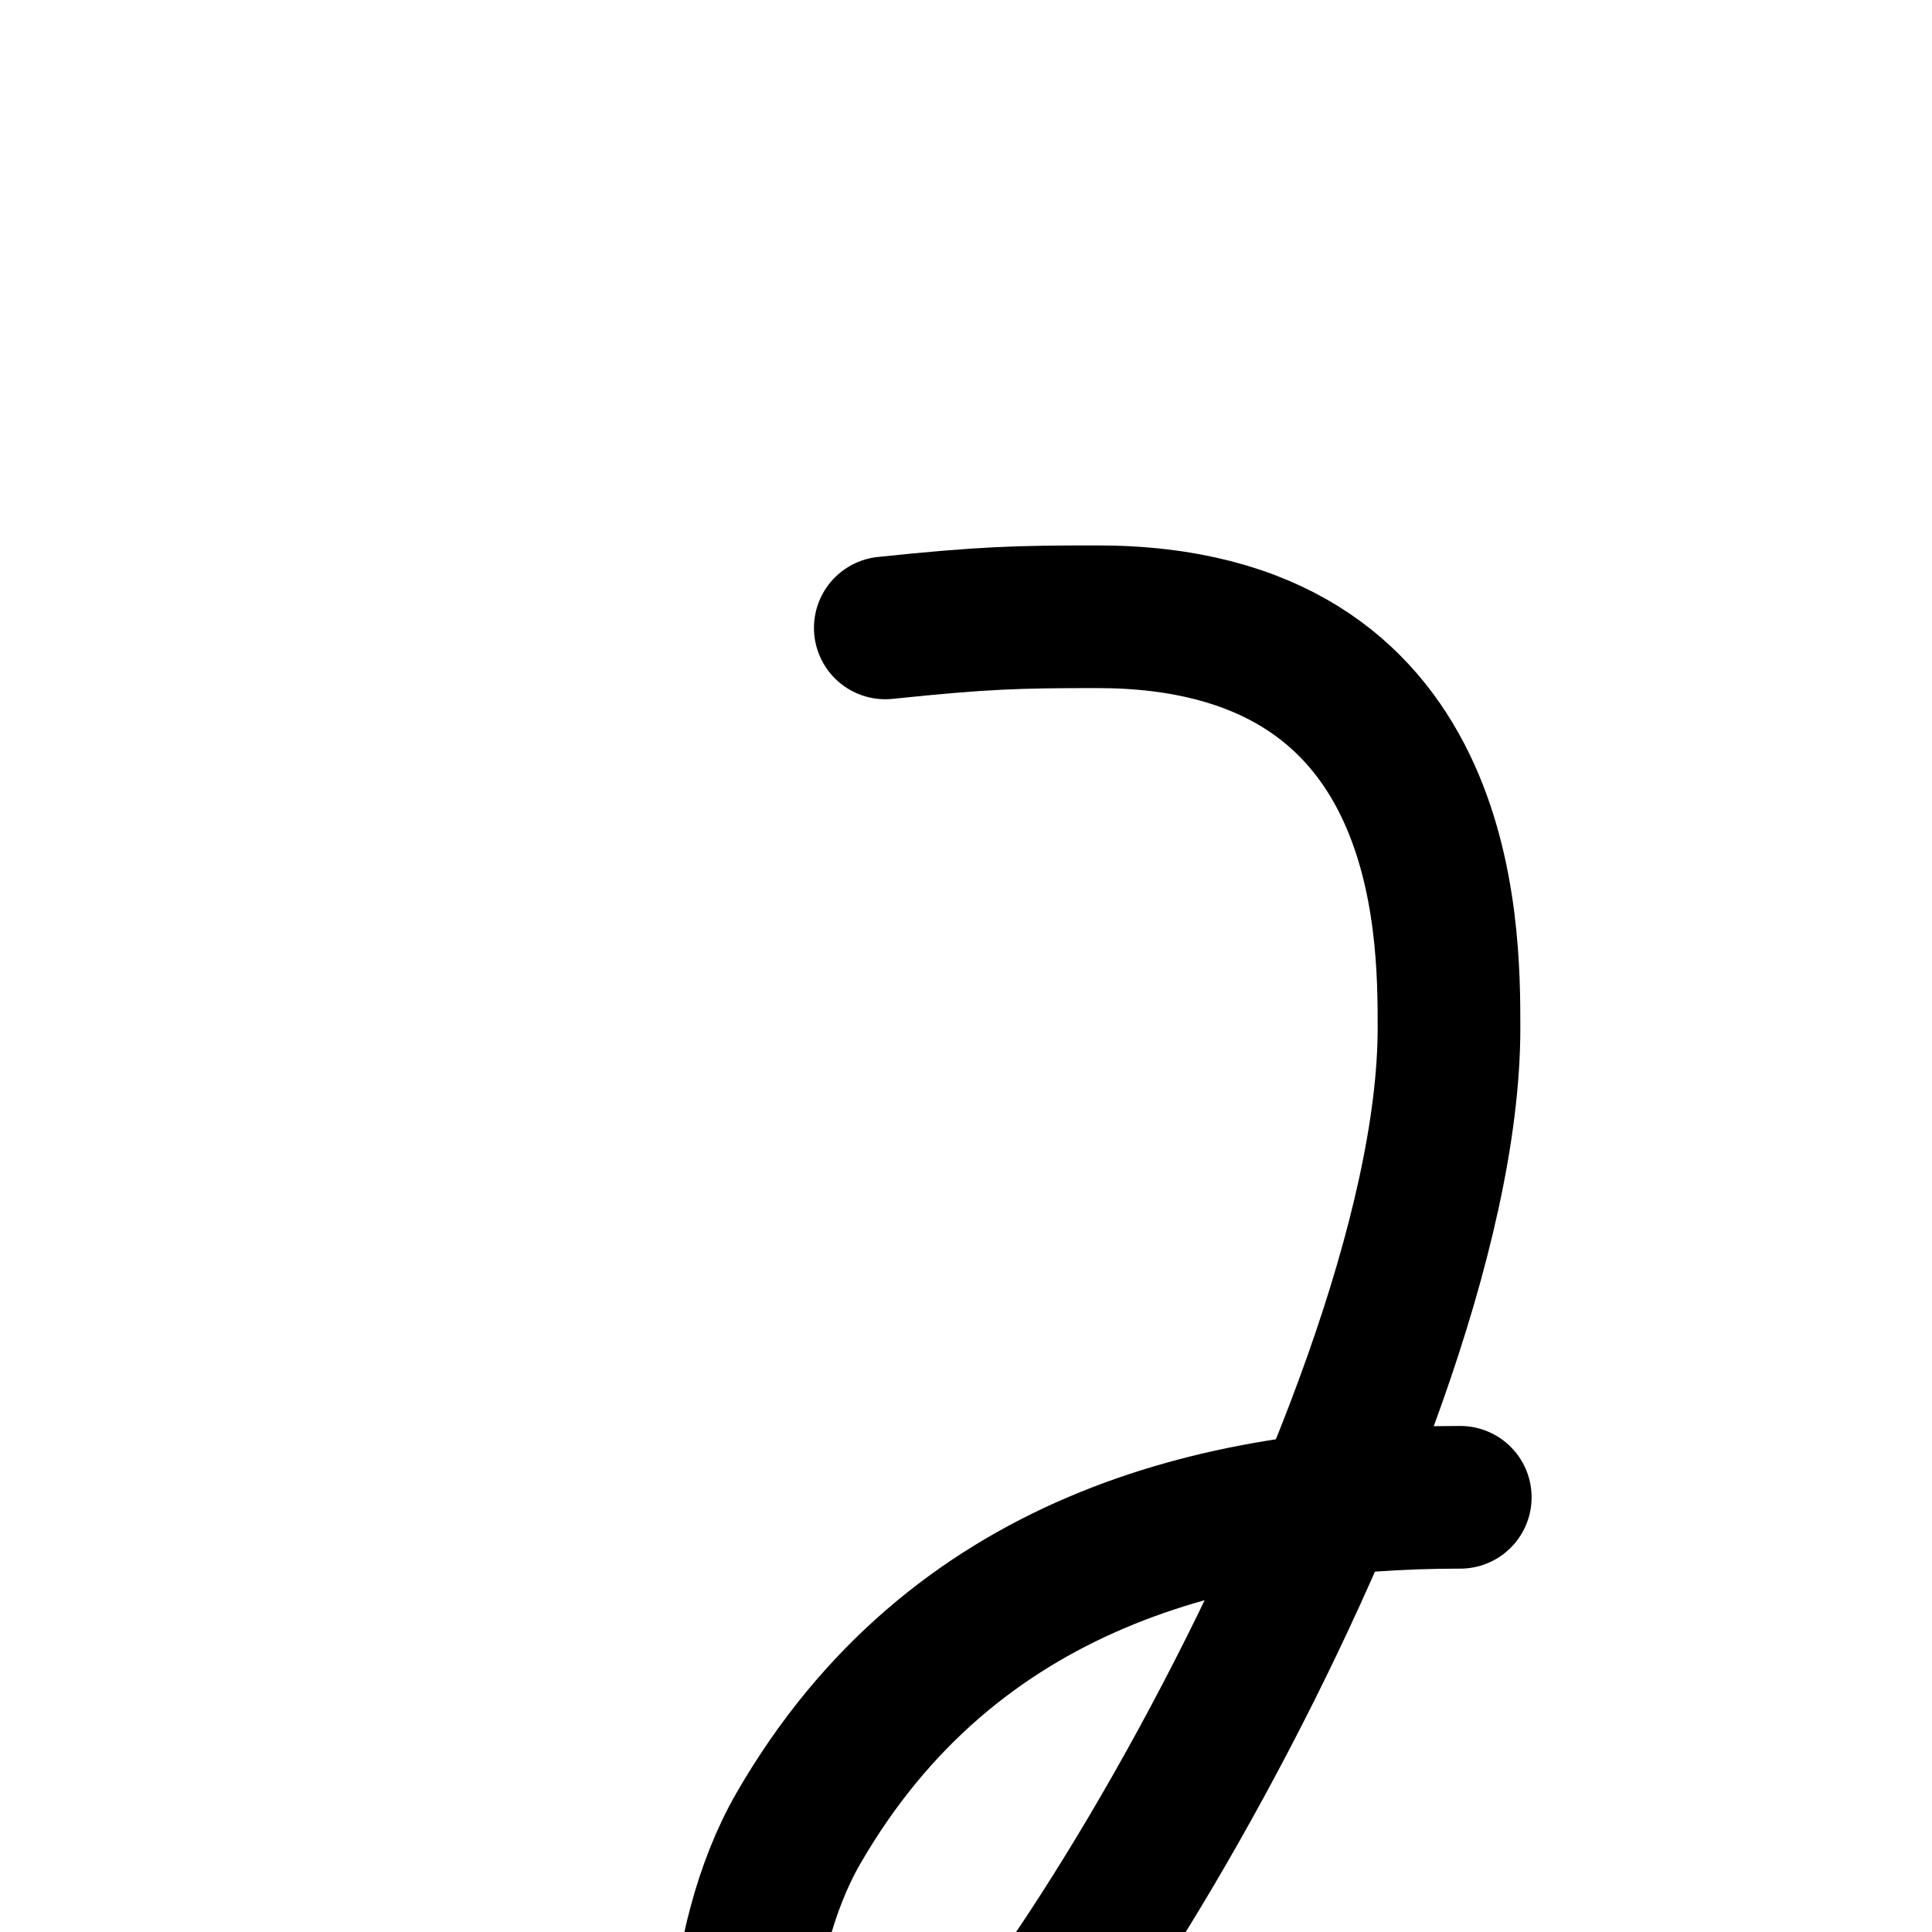
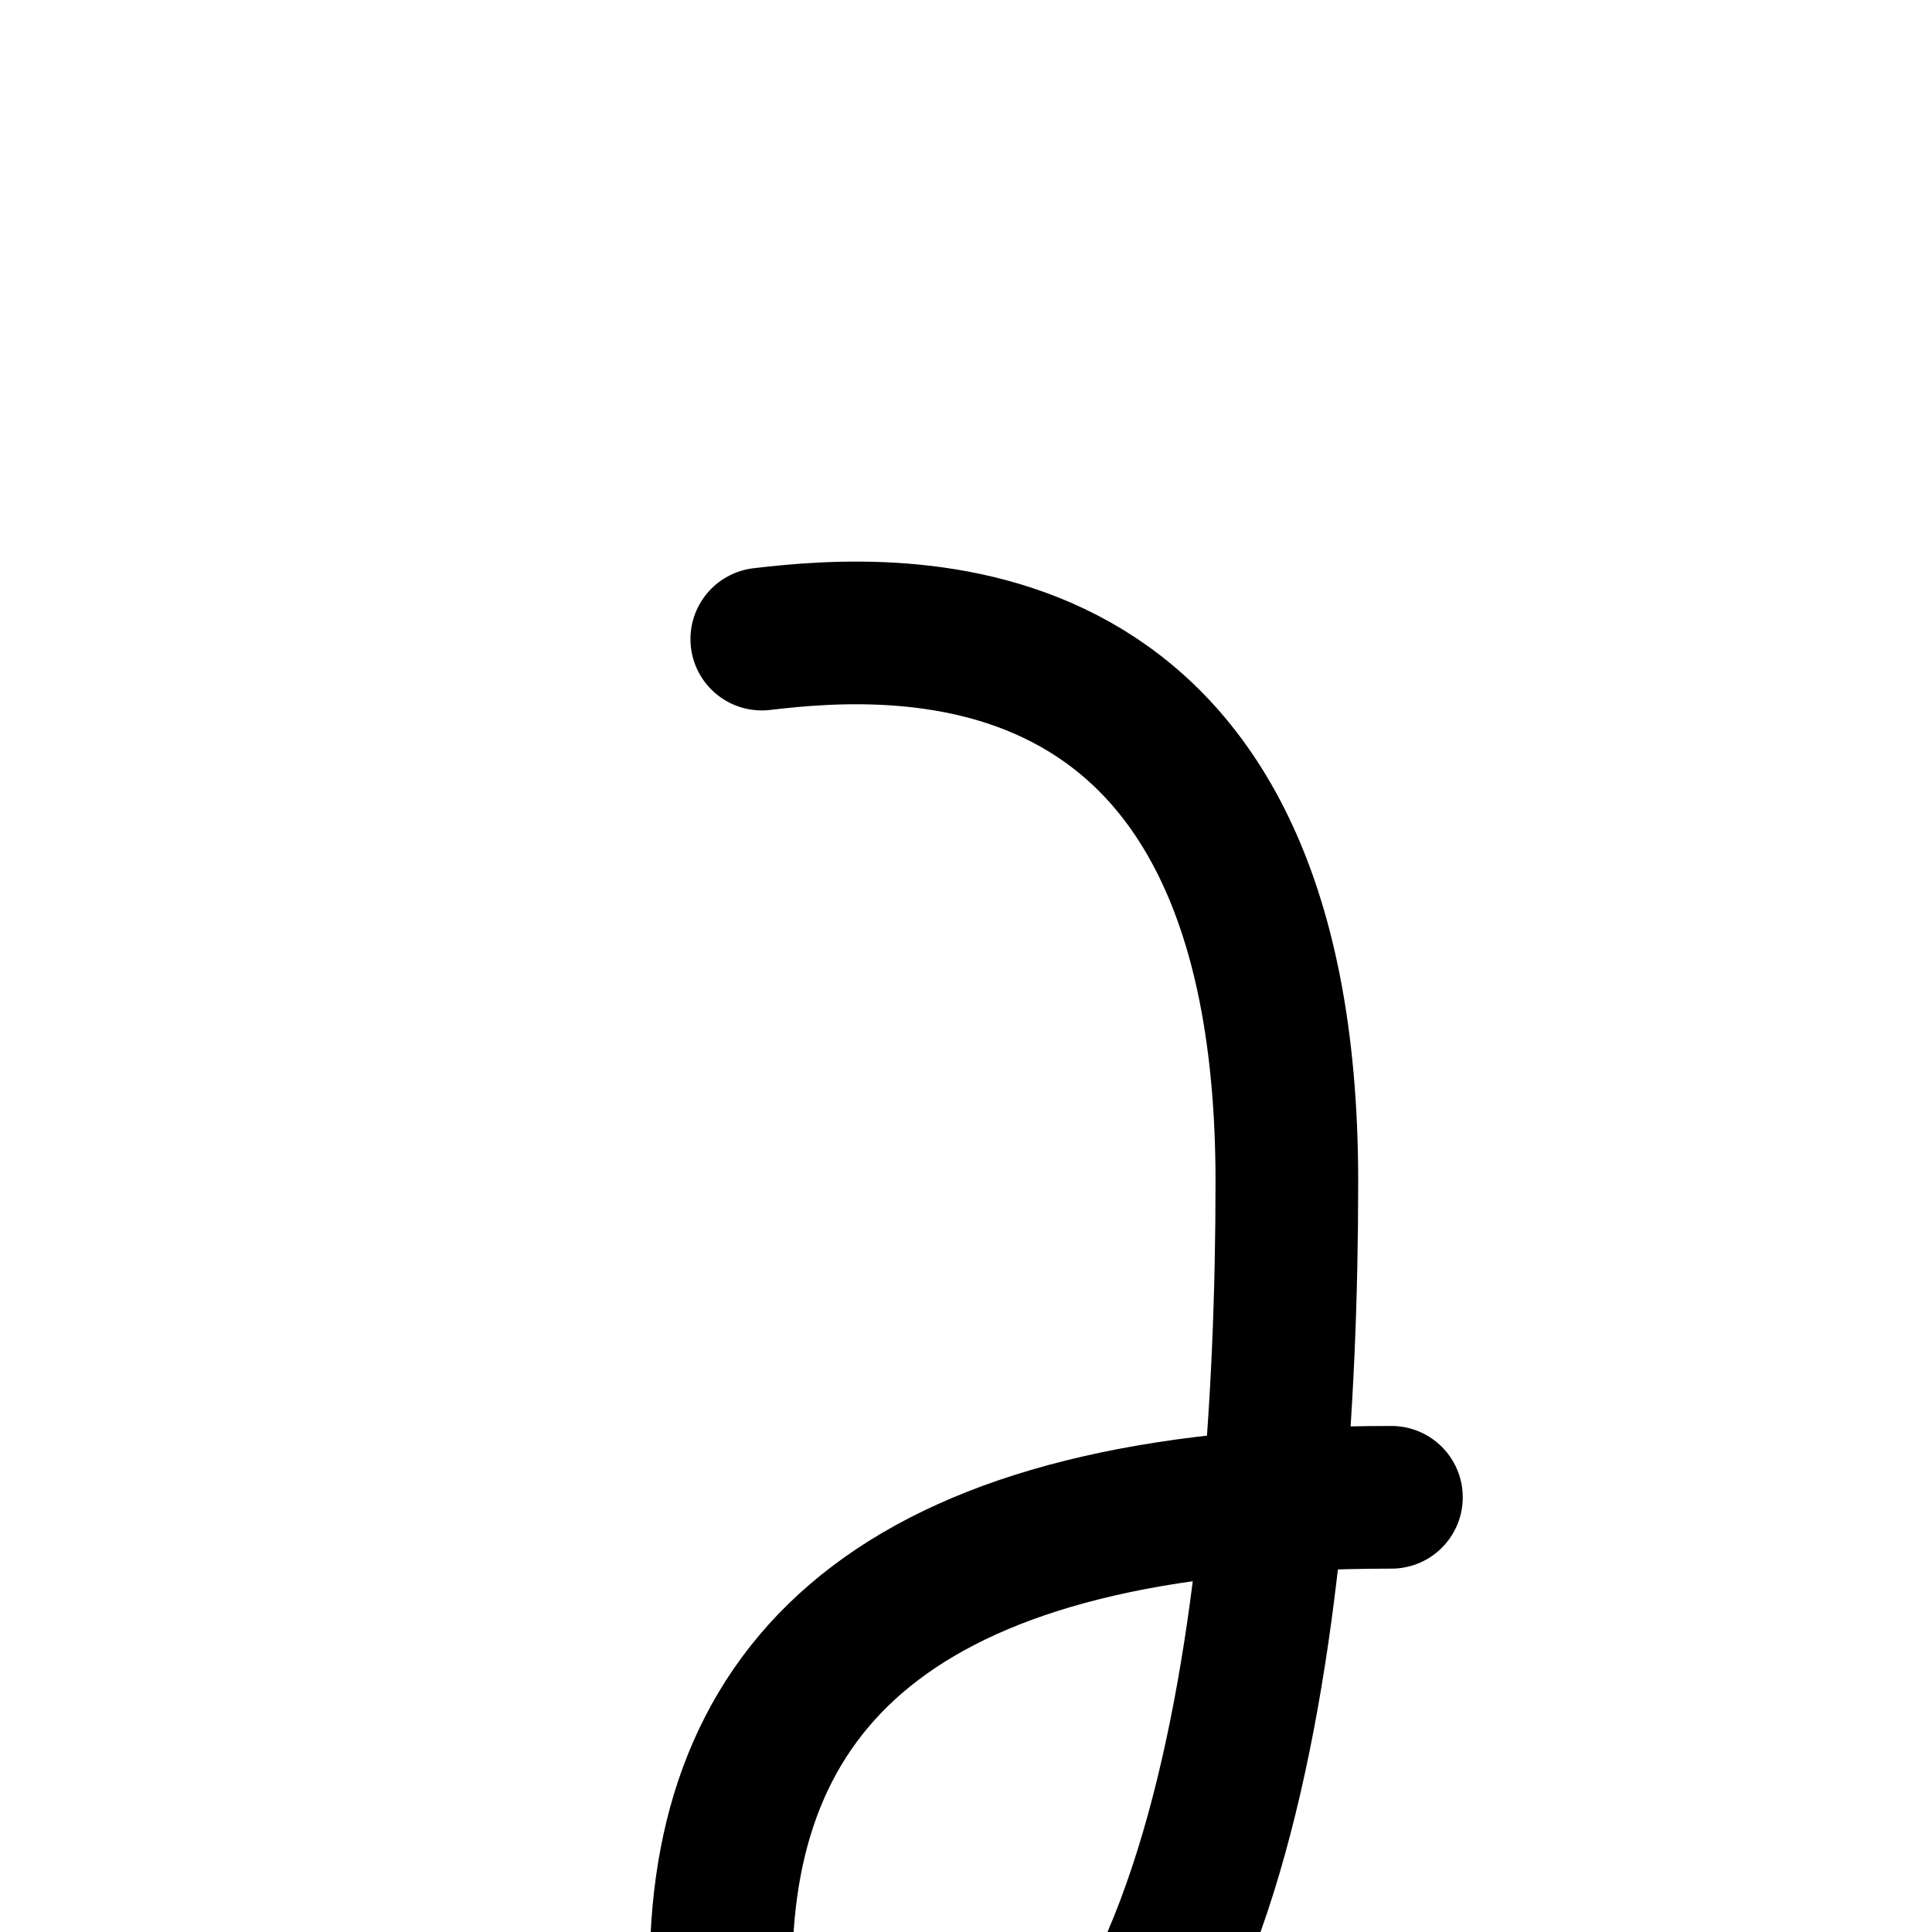
<svg xmlns="http://www.w3.org/2000/svg" version="1.1" viewBox="-10 0 1000 1000" id="svg2" width="1000" height="1000">
  <defs id="defs10" />
  <g id="g4720" transform="matrix(1.0663,0,0,-1.0663,68.33568,1499.684)" style="opacity:0.451" />
  <g transform="matrix(1,0,0,-1,0,1418)" id="g4" />
  <g id="g4720-4" transform="matrix(1.0663,0,0,-1.0663,136.9952,1604.197)" style="opacity:0.451" />
  <g transform="matrix(1,0,0,-1,68.65956,1522.513)" id="g4-5" />
-   <path style="fill:none;fill-rule:evenodd;stroke:#000000;stroke-width:73.846;stroke-linecap:round;stroke-linejoin:round;stroke-miterlimit:4;stroke-dasharray:none;stroke-opacity:1" d="m 448.228,325.001 c 51.109,-5.31 68.231,-5.769 109.709,-5.769 182.047,0 182.065,160.71 182.065,212.788 0,207.874 -239.867,605.288 -306.628,605.288 -32.825,0 -36.599,-9.789 -50.971,-23.334 -14.188,-13.371 -14.451,-106.499 20.881,-167.696 79.789,-138.198 217.199,-171.278 342.548,-171.278" id="path4732" />
+   <path d="m 710.199,775 c -250.918,0 -345.764,92.99 -346.967,241.79 -0.537,66.402 33.983,120.518 85.216,120.518 172.146,0 207.627,-299.249 207.627,-525.744 0,-302.955 -200.675,-289.206 -271.774,-280.768" style="fill:none;fill-rule:evenodd;stroke:#000000;stroke-width:73.846;stroke-linecap:round;stroke-linejoin:round;stroke-miterlimit:4;stroke-dasharray:none;stroke-opacity:1" id="path10977" />
</svg>
